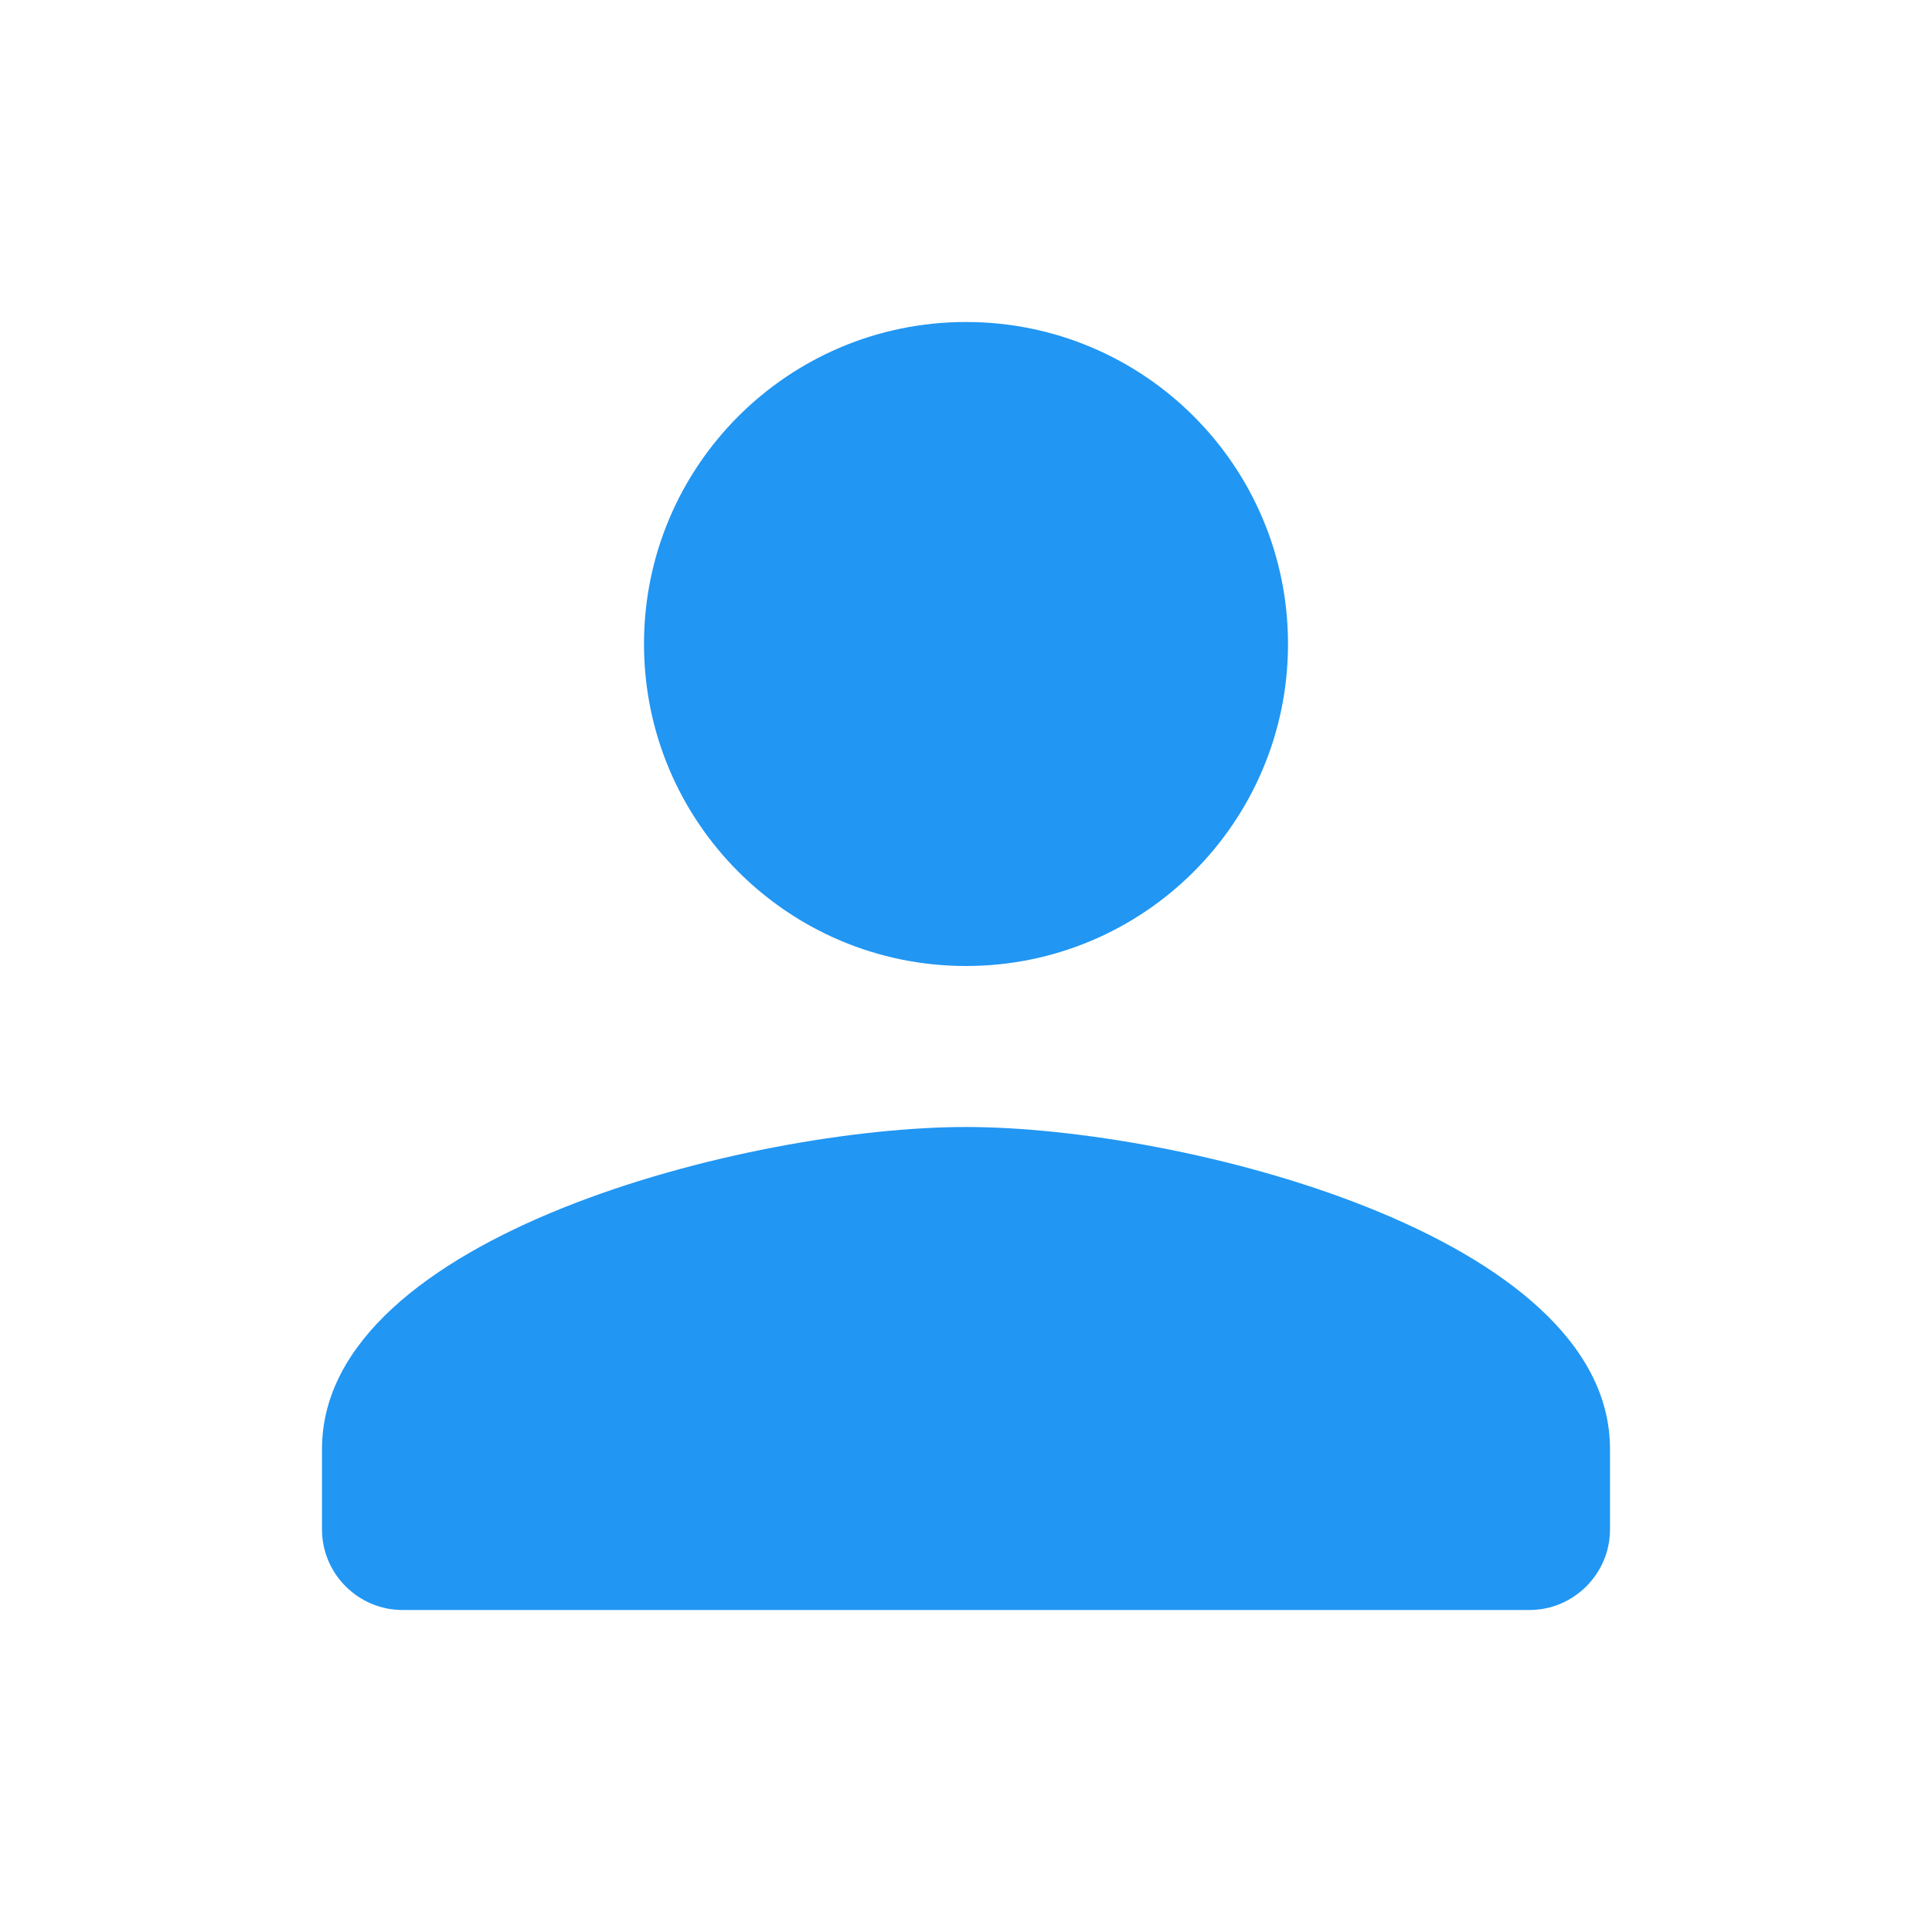
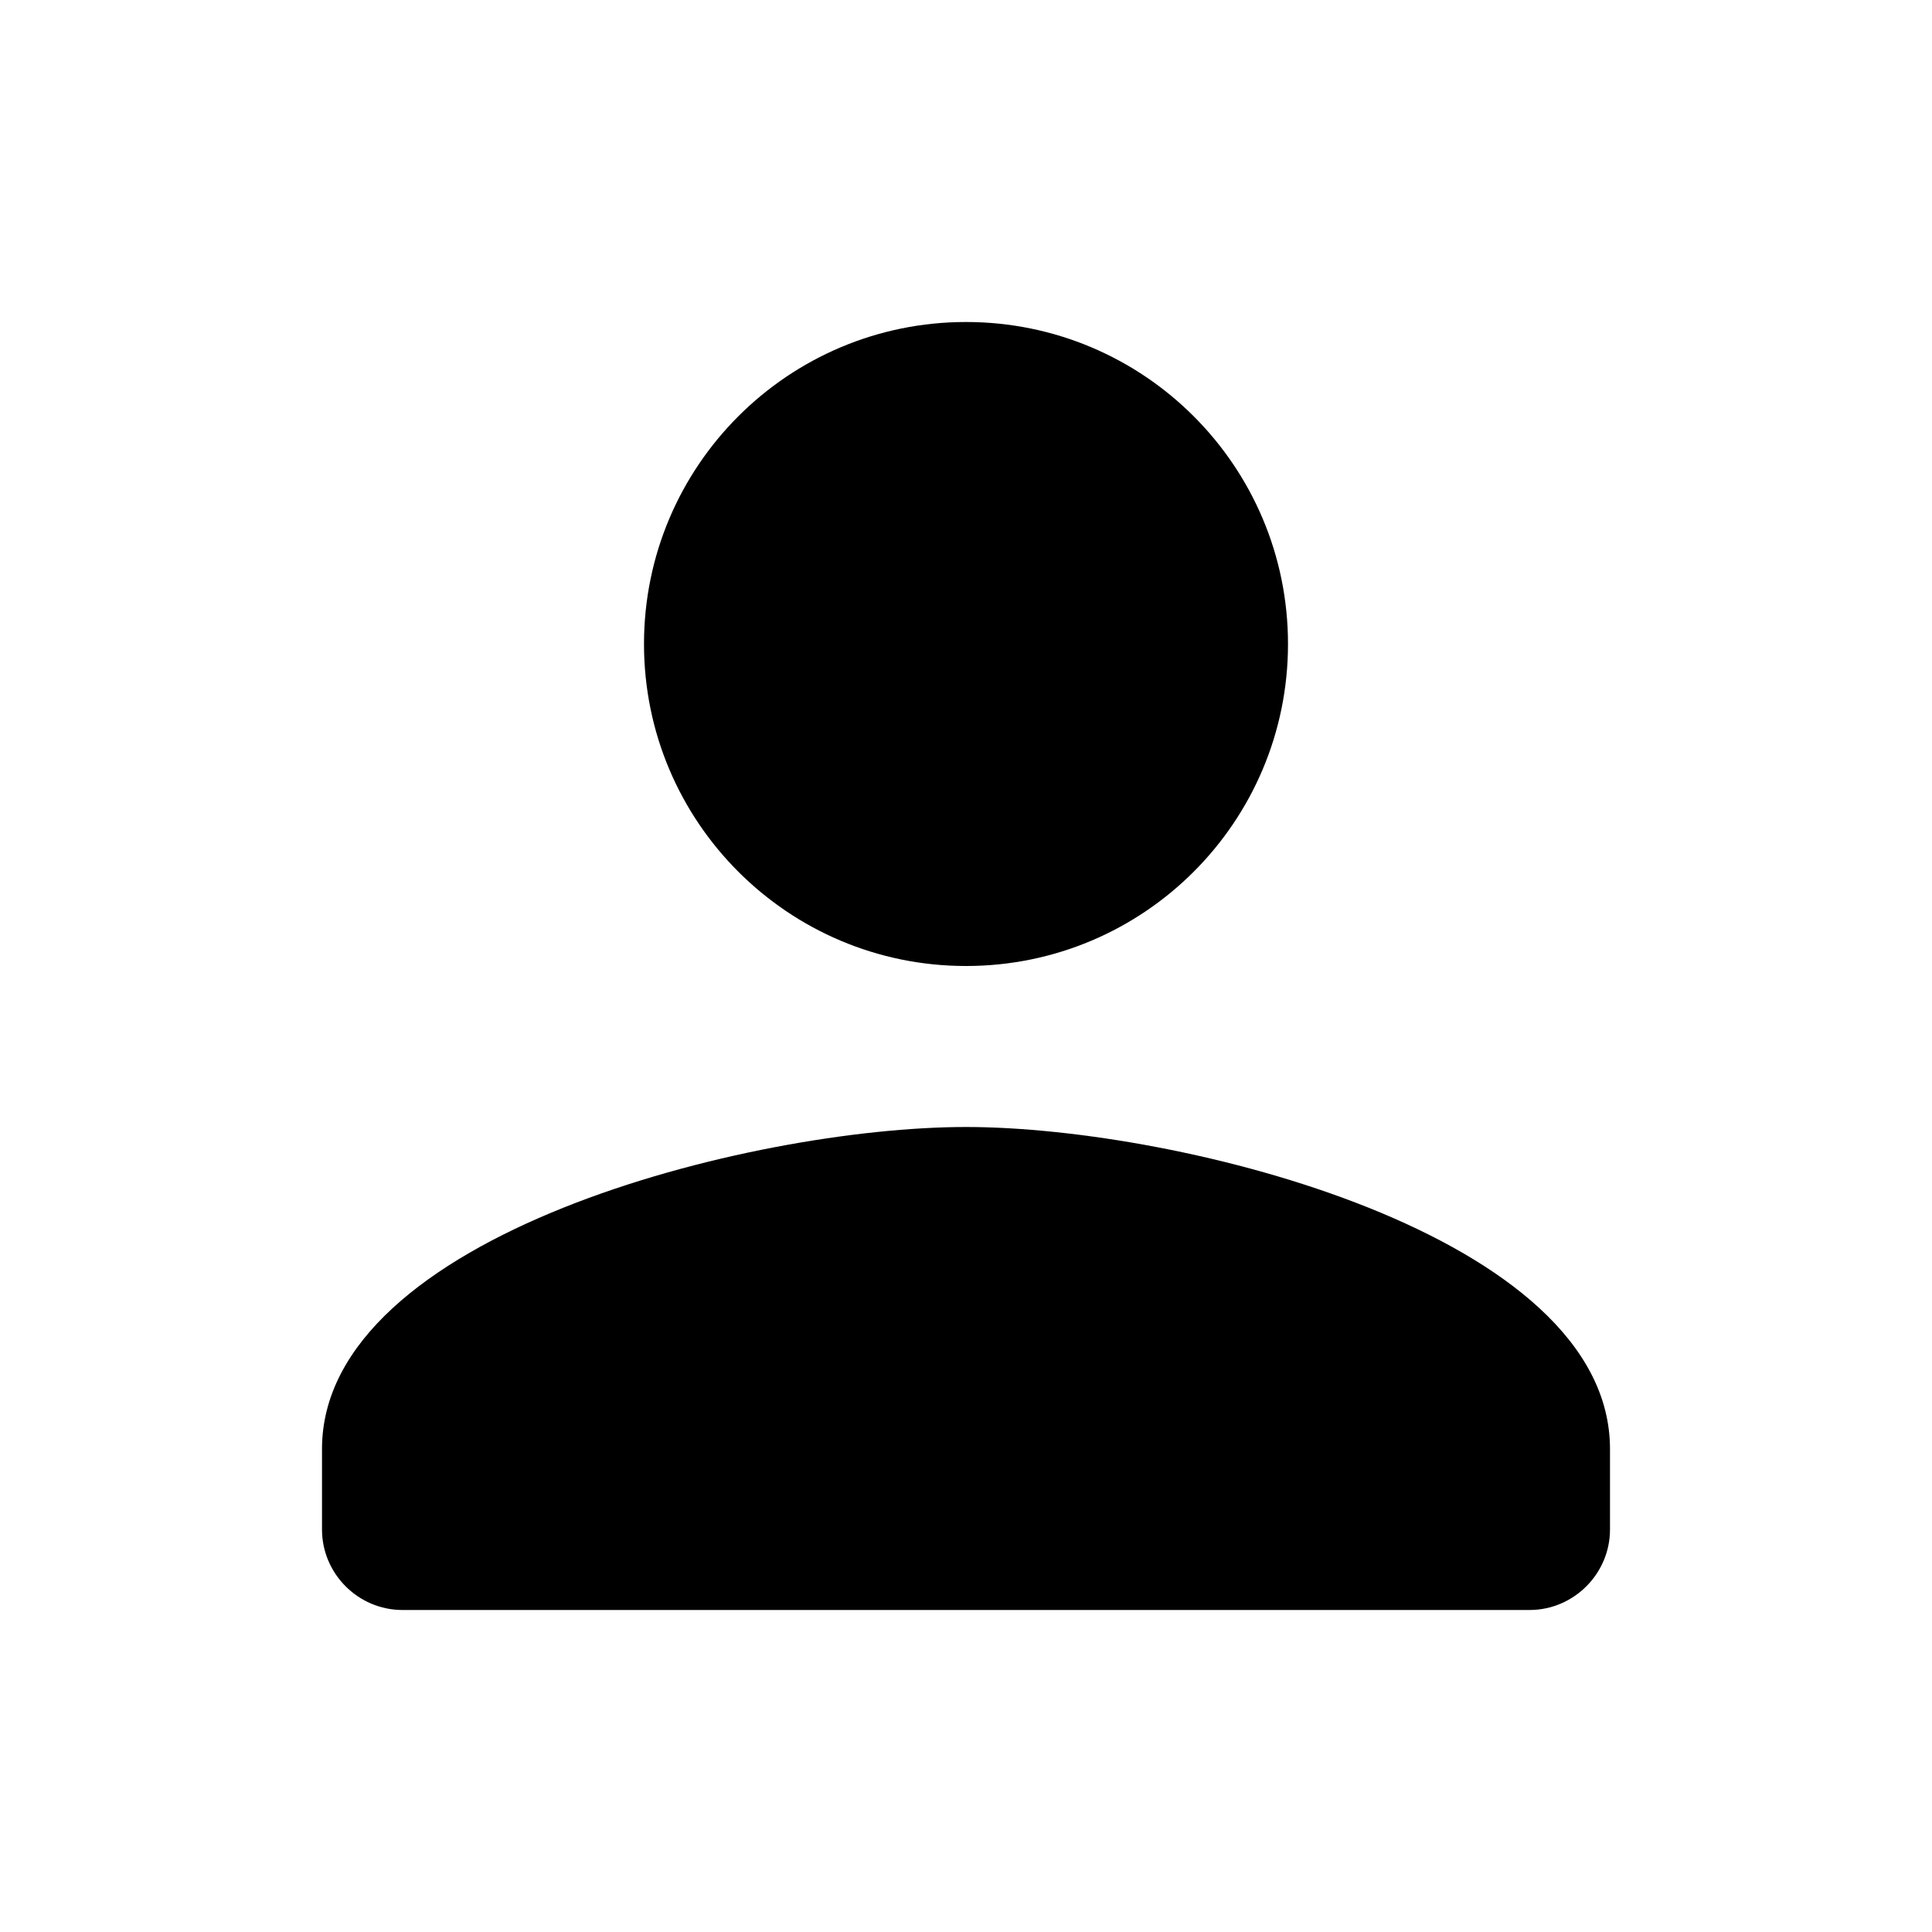
- <svg xmlns="http://www.w3.org/2000/svg" width="18" height="18" viewBox="0 0 18 18" fill="none">
-   <path d="M9 9C10.658 9 12 7.657 12 6C12 4.343 10.658 3 9 3C7.343 3 6 4.343 6 6C6 7.657 7.343 9 9 9ZM9 10.5C6.997 10.5 3 11.505 3 13.5V14.25C3 14.662 3.337 15 3.75 15H14.25C14.662 15 15 14.662 15 14.25V13.5C15 11.505 11.002 10.5 9 10.5Z" fill="#2196F3" />
+ <svg xmlns="http://www.w3.org/2000/svg" viewBox="0 0 18 18">
+   <path d="M9 9C10.658 9 12 7.657 12 6C12 4.343 10.658 3 9 3C7.343 3 6 4.343 6 6C6 7.657 7.343 9 9 9ZM9 10.5C6.997 10.5 3 11.505 3 13.5V14.25C3 14.662 3.337 15 3.75 15H14.25C14.662 15 15 14.662 15 14.25V13.5C15 11.505 11.002 10.5 9 10.5Z" />
</svg>
